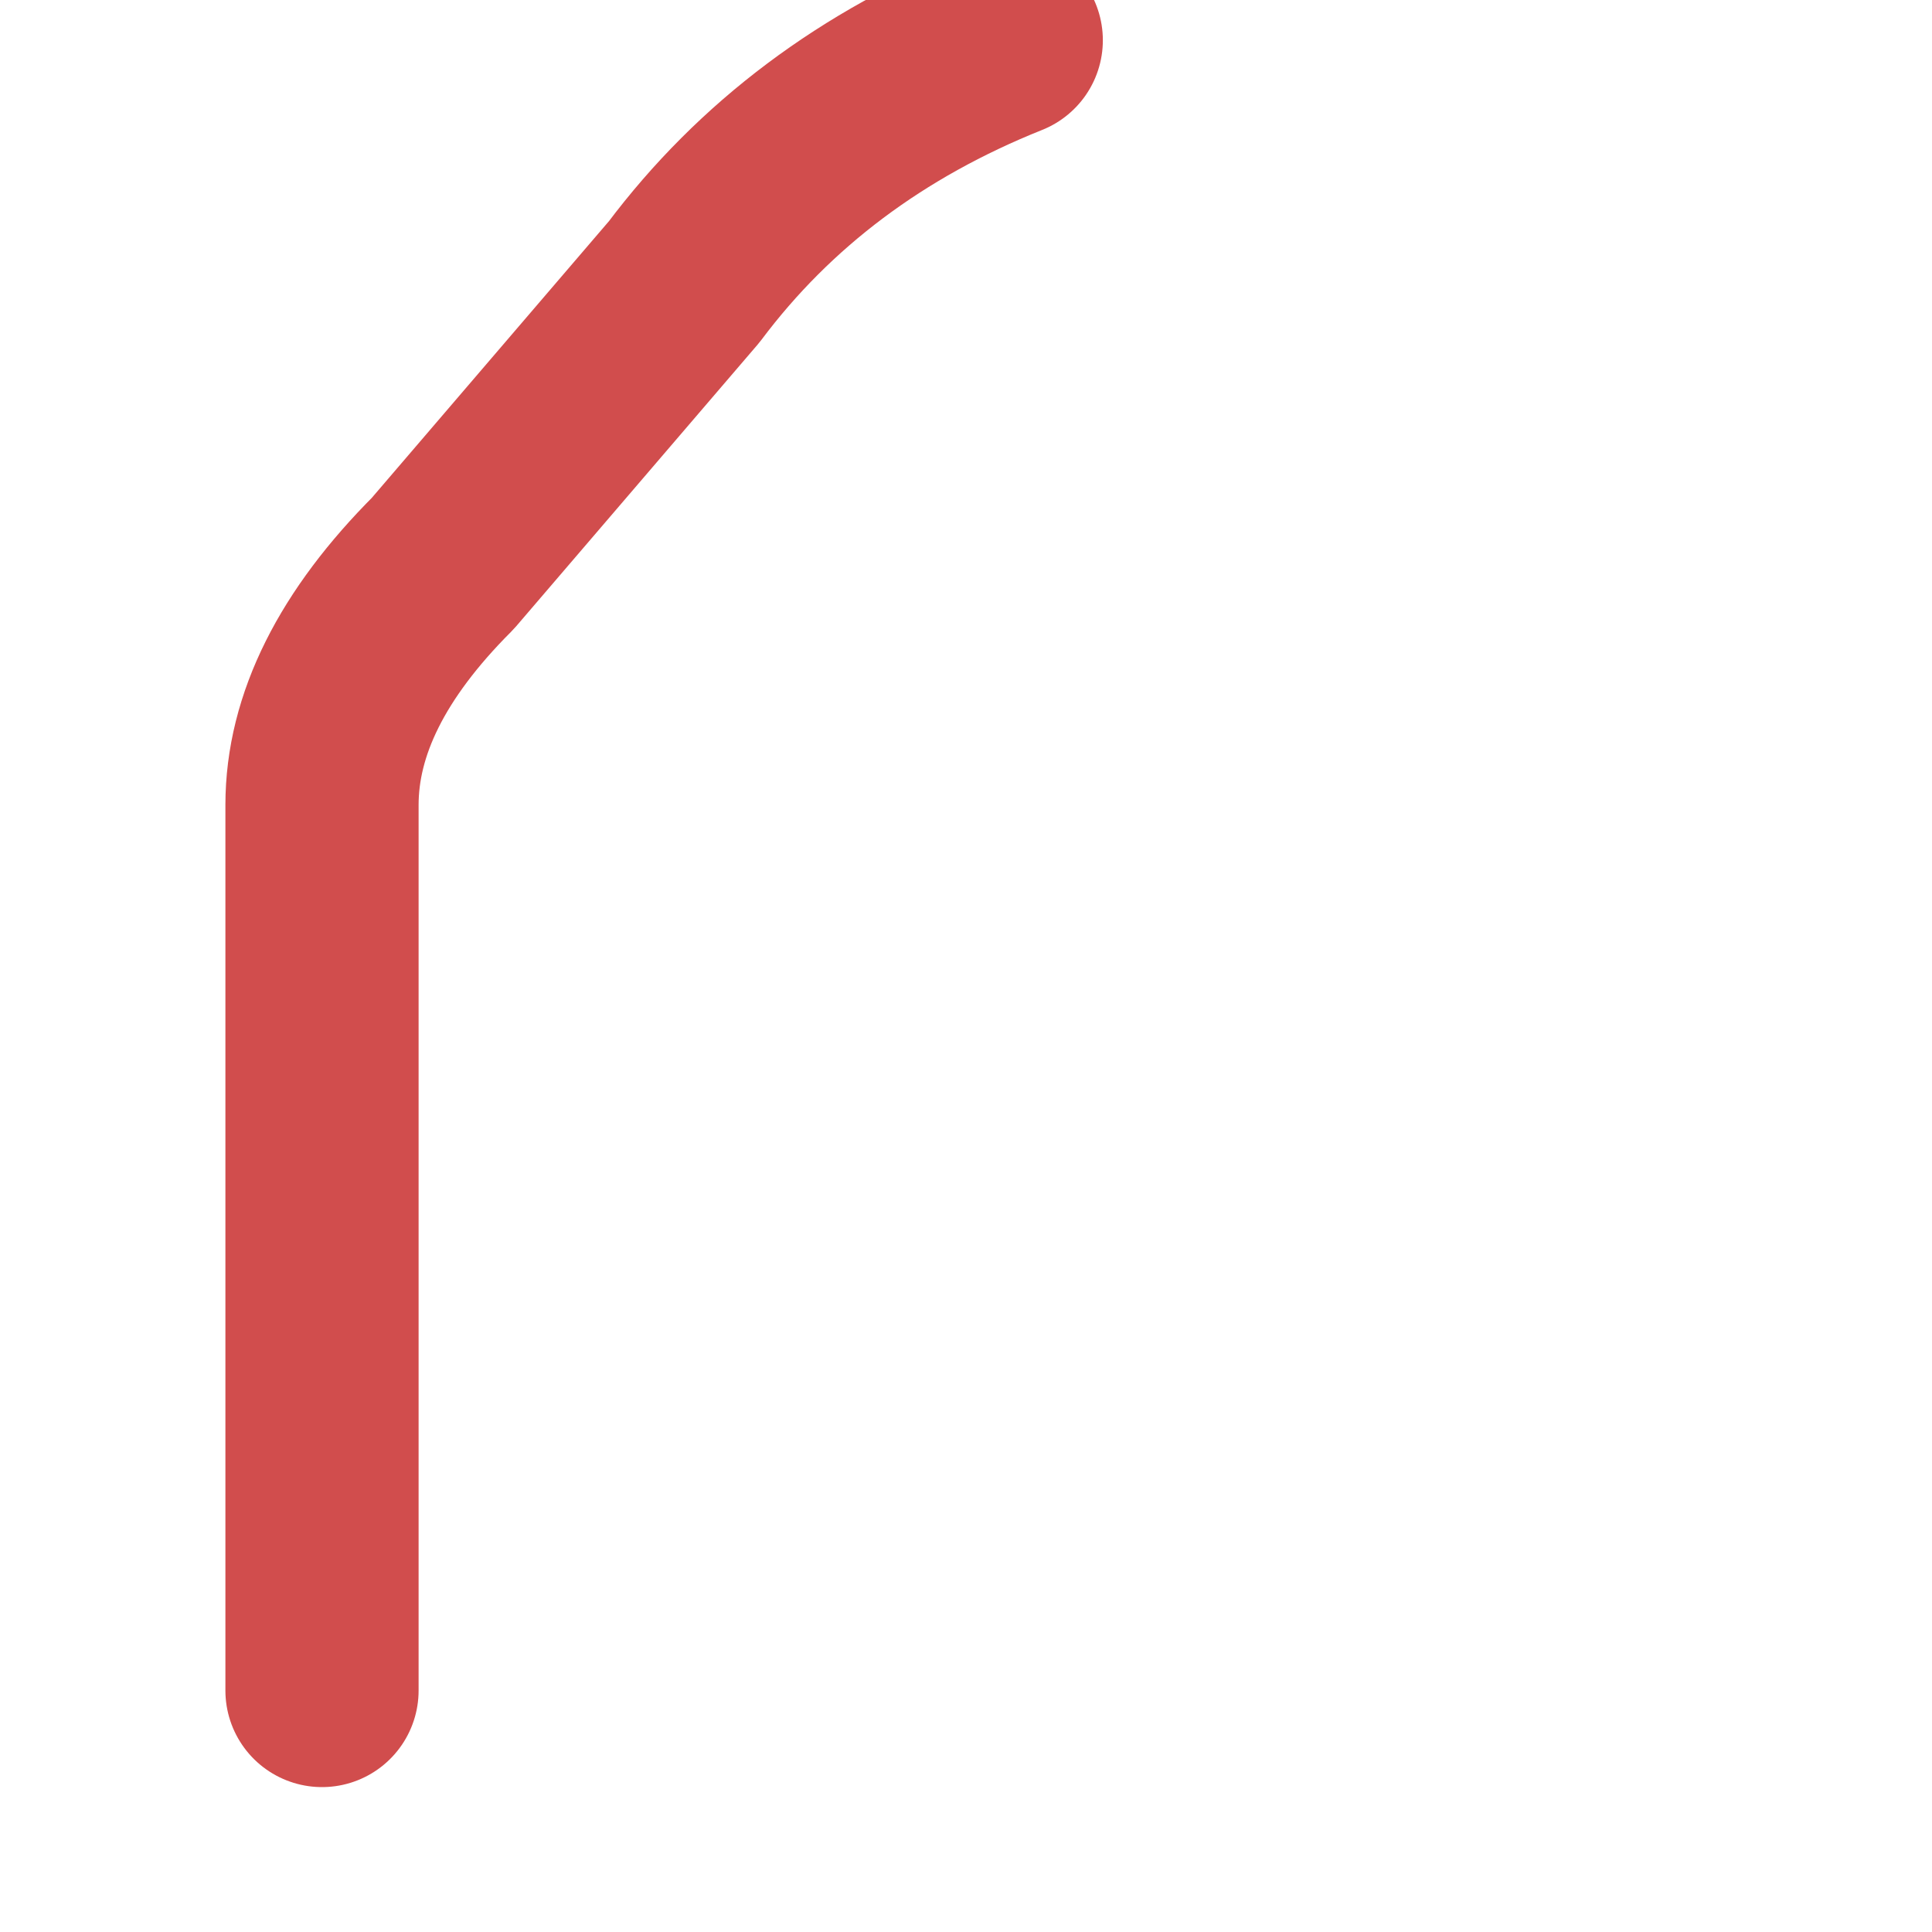
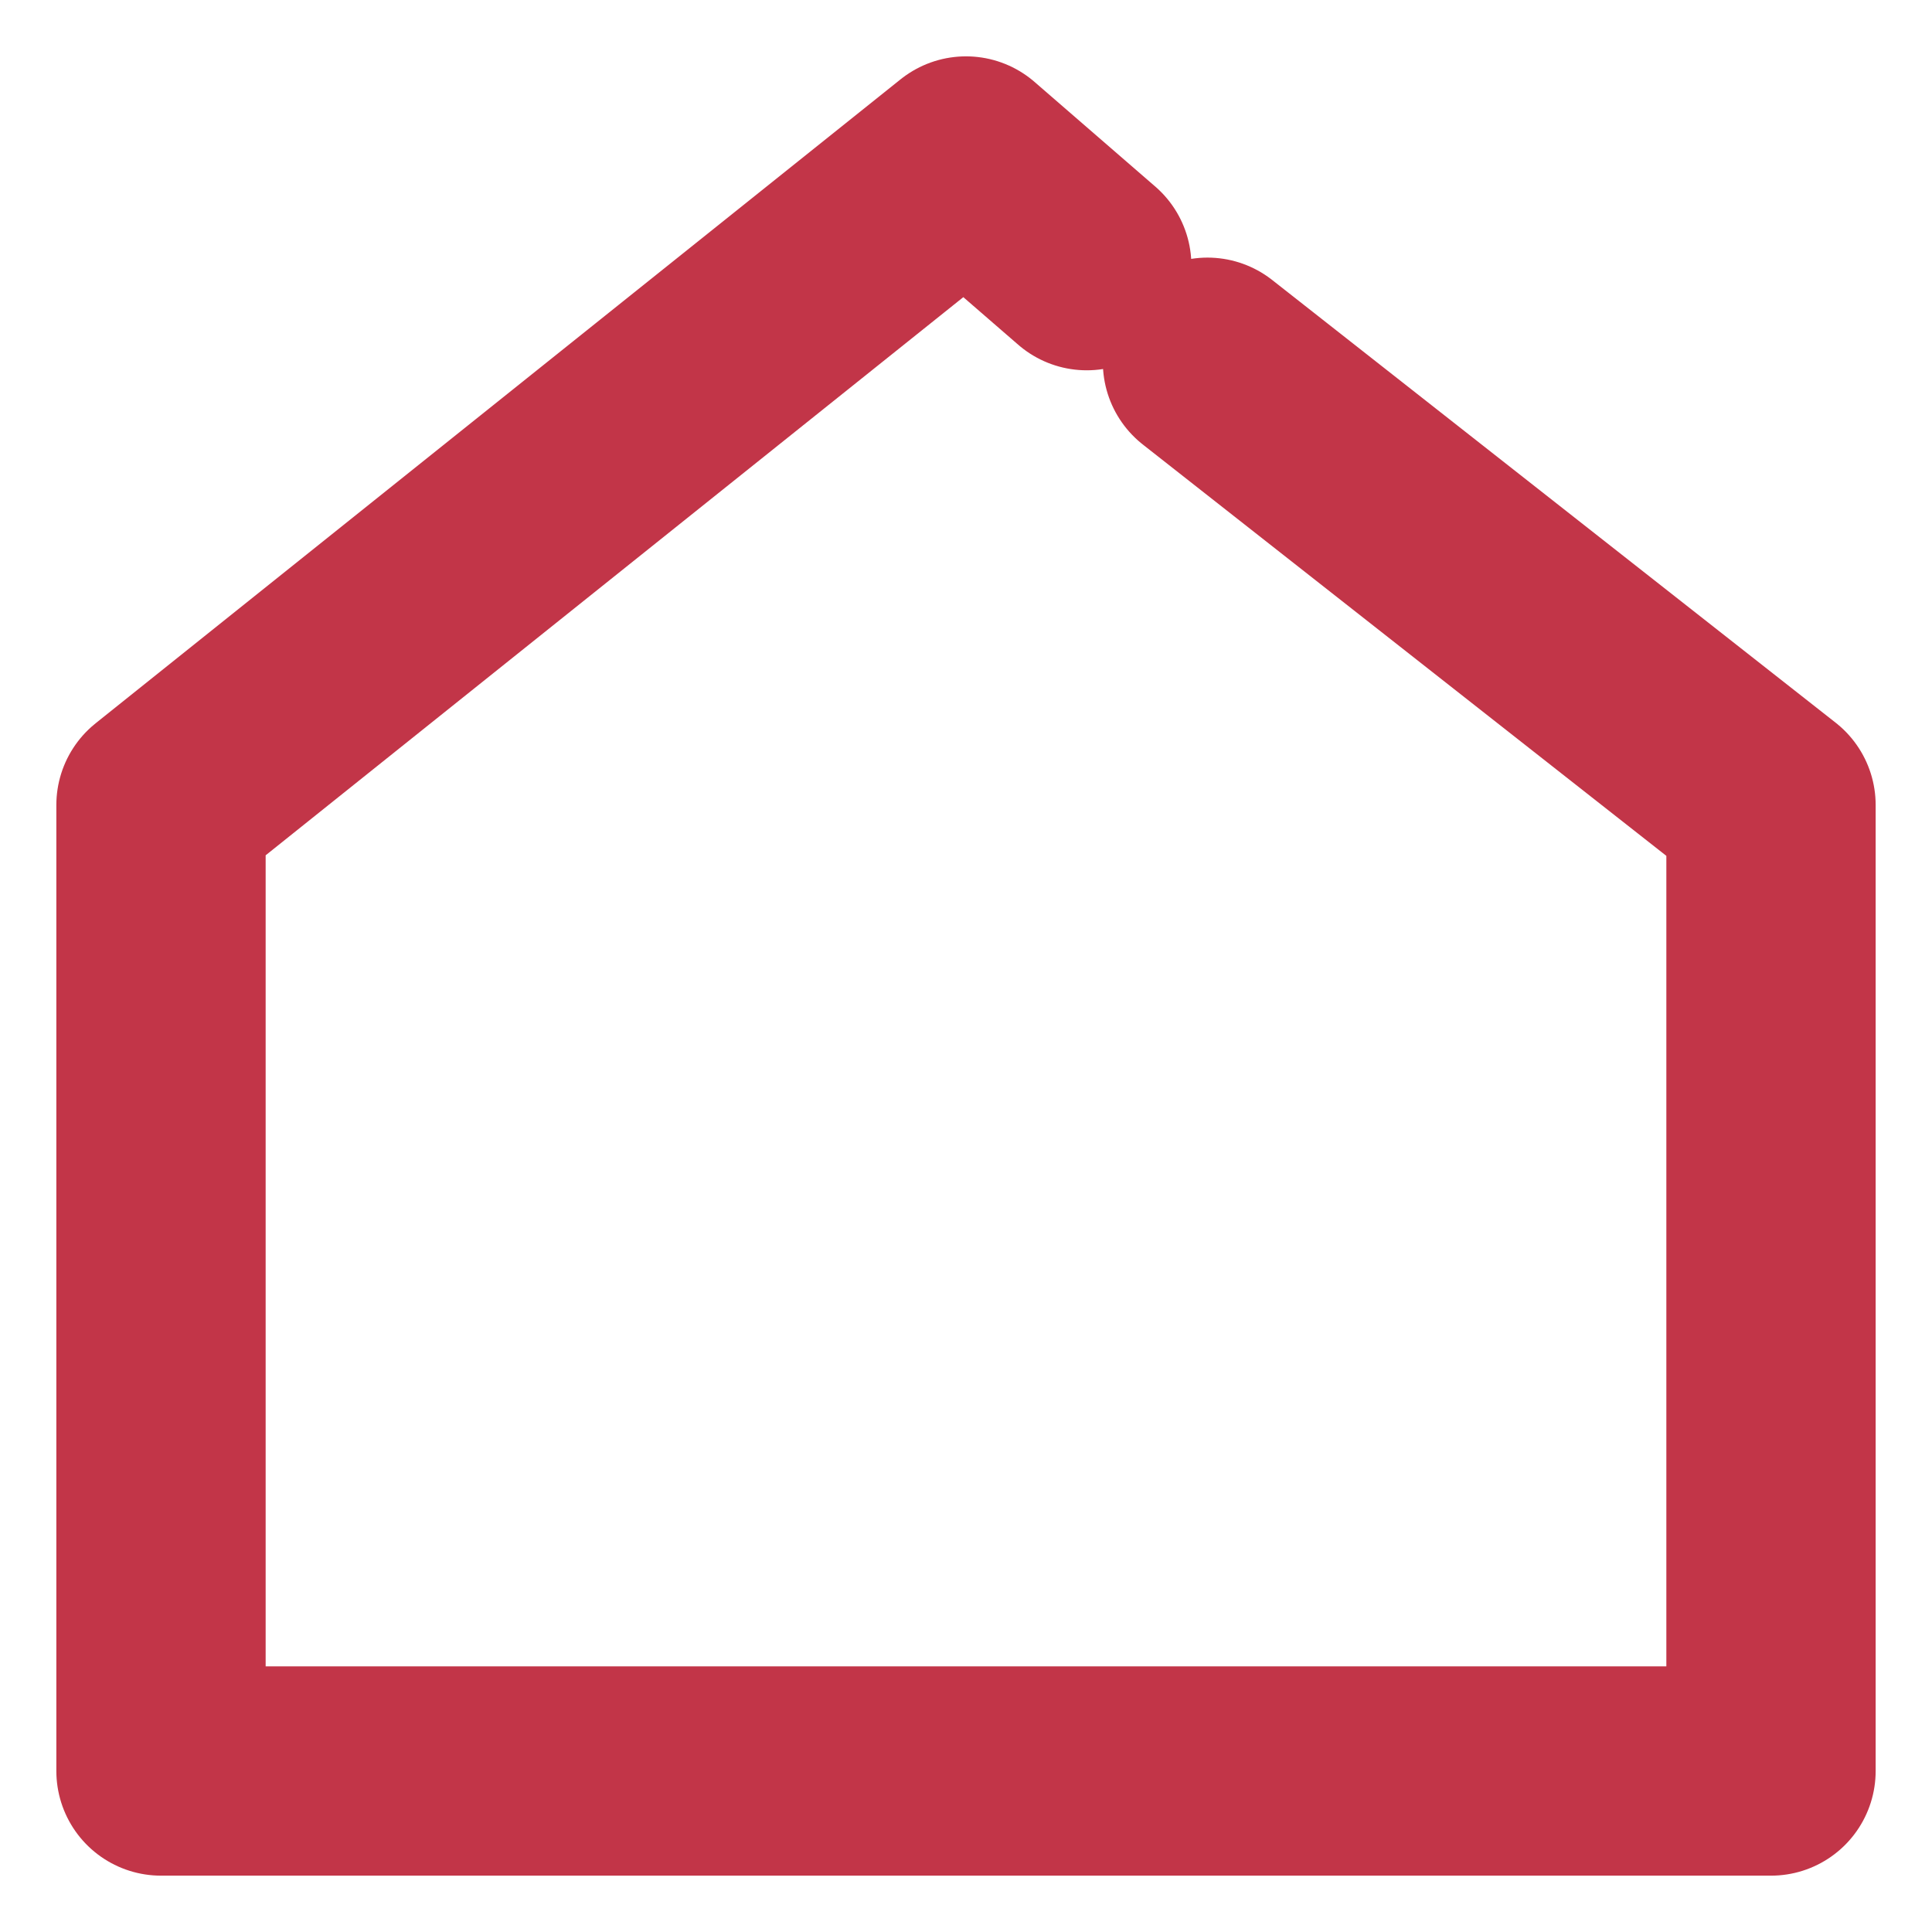
<svg xmlns="http://www.w3.org/2000/svg" viewBox="0 0 24 24">
-   <path d="M4 21 L4 10 Q4 8.5 5.5 7 L8.5 3.5 Q10 1.5 12.5 0.5" fill="none" stroke="#D14D4D" stroke-width="2.4" stroke-linecap="round" stroke-linejoin="round" />
+   <path d="M15 4.5 L22 10 L22 22 L2 22 L2 10 L12 2 L13.5 3.3" fill="none" stroke="#C23548" stroke-width="2.6" stroke-linecap="round" stroke-linejoin="round" />
</svg>
